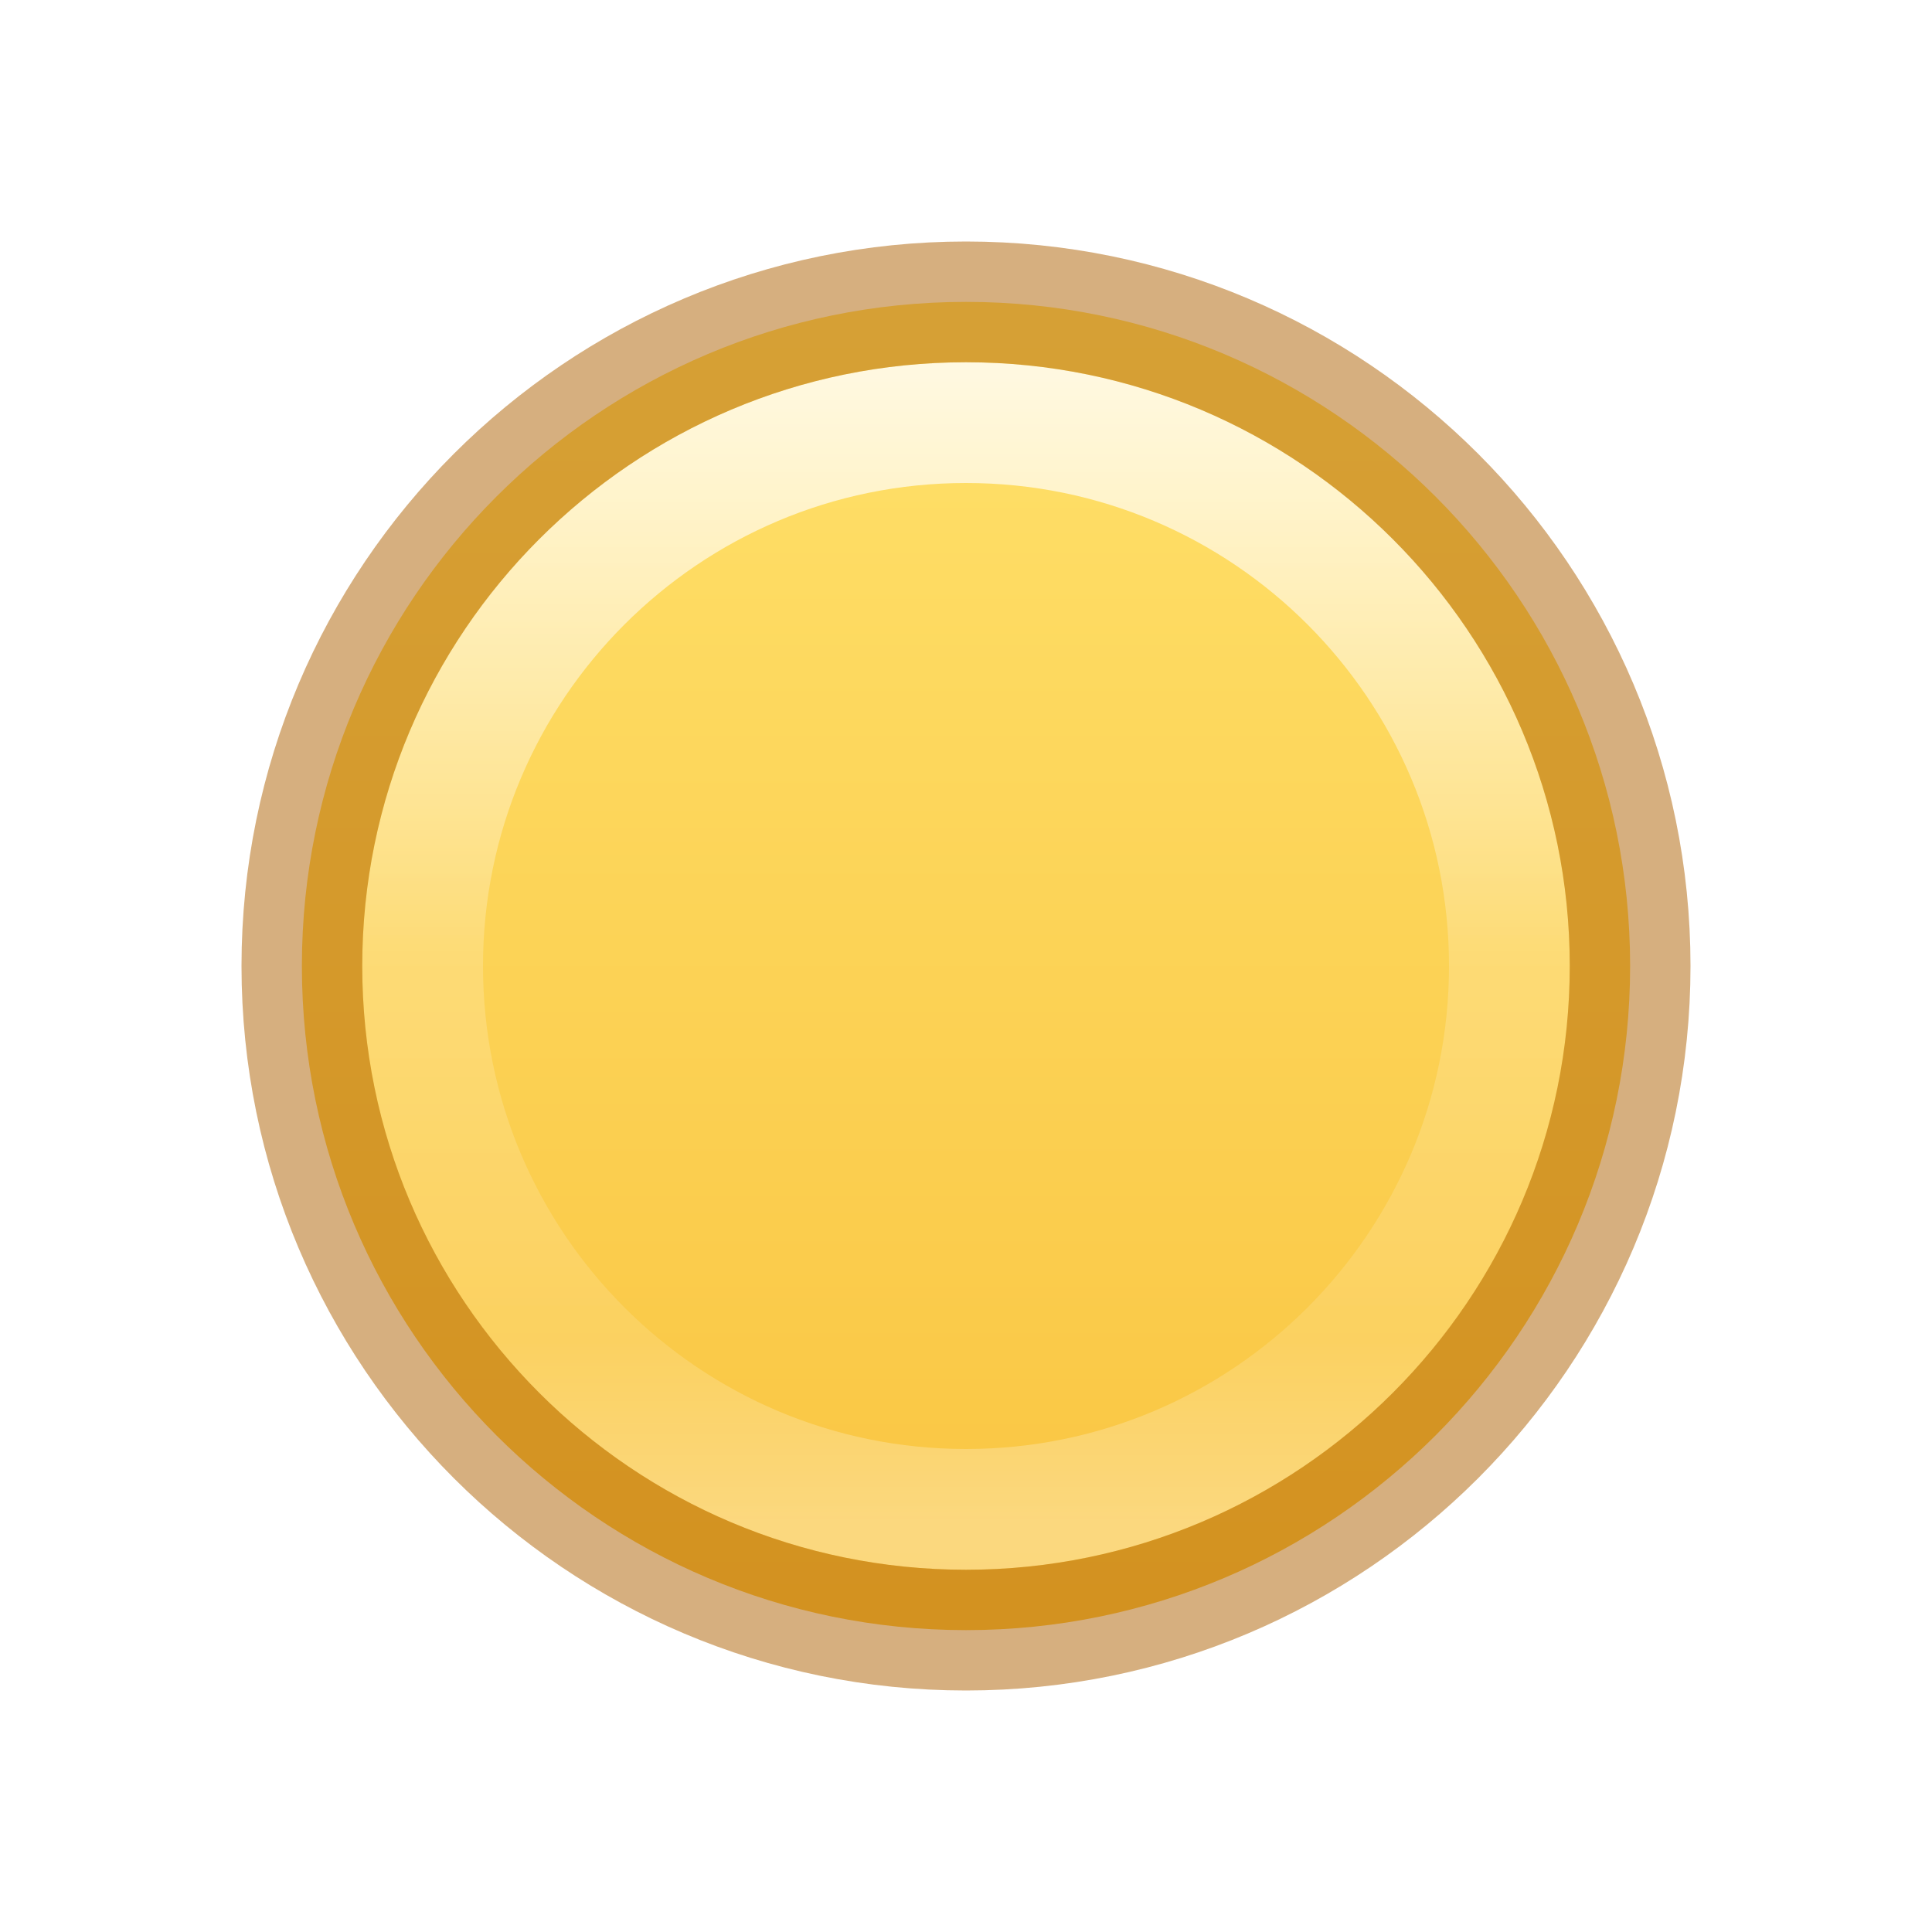
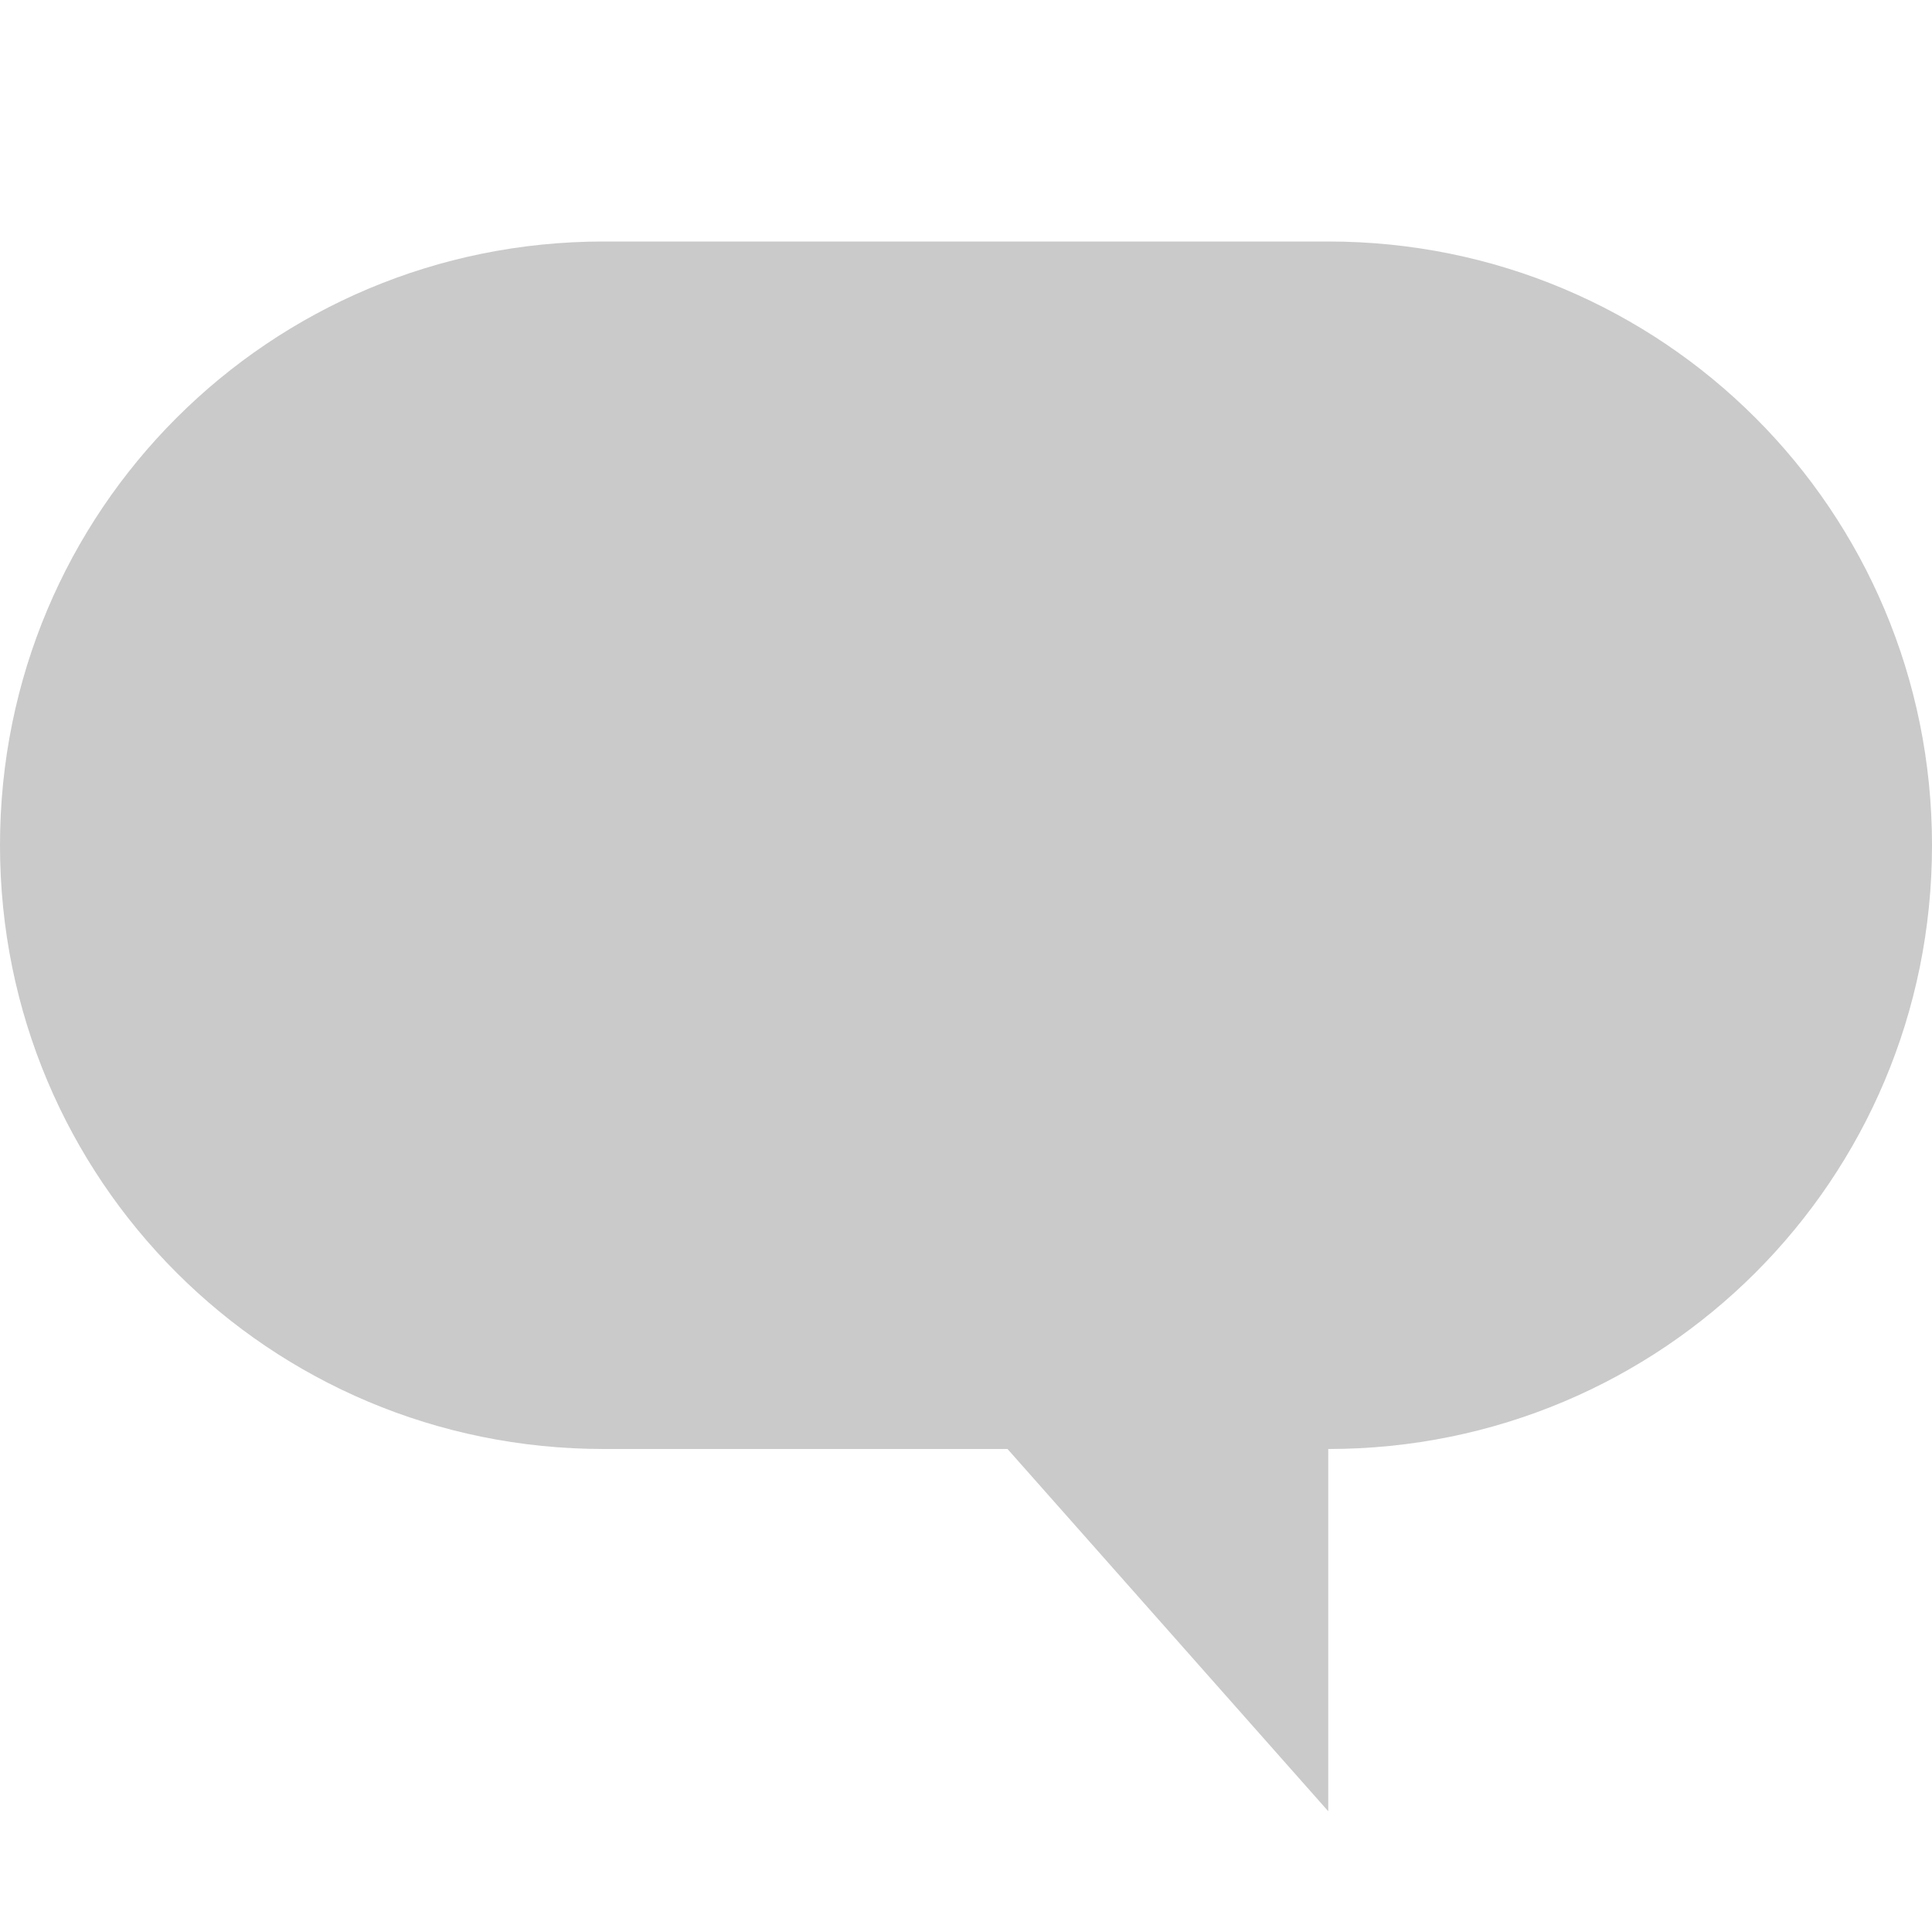
- <svg xmlns="http://www.w3.org/2000/svg" xmlns:xlink="http://www.w3.org/1999/xlink" id="svg4027" height="16" width="16" version="1.1">
-   <defs id="defs4029">
-     <linearGradient id="linearGradient830">
-       <stop id="stop826" offset="0" style="stop-color:#ffe16b;stop-opacity:1" />
-       <stop id="stop828" offset="1" style="stop-color:#f9c440;stop-opacity:1" />
-     </linearGradient>
-     <linearGradient id="linearGradient4011-6-3">
-       <stop offset="0" style="stop-color:#ffffff;stop-opacity:1" id="stop4013-0-0" />
-       <stop offset="0.508" style="stop-color:#ffffff;stop-opacity:0.235" id="stop4015-7-9" />
-       <stop offset="0.835" style="stop-color:#ffffff;stop-opacity:0.157" id="stop4017-6-8" />
-       <stop offset="1" style="stop-color:#ffffff;stop-opacity:0.392" id="stop4019-8-2" />
-     </linearGradient>
-     <linearGradient gradientTransform="matrix(0.2432432,0,0,0.2432432,-9.448695,1.832062)" gradientUnits="userSpaceOnUse" xlink:href="#linearGradient4011-6-3" id="linearGradient4488" y2="44.341" x2="71.204" y1="5.008" x1="71.204" />
-     <linearGradient gradientTransform="rotate(90,8,8.000039)" gradientUnits="userSpaceOnUse" y2="8" x2="13.5" y1="8" x1="2.5" id="linearGradient832" xlink:href="#linearGradient830" />
-   </defs>
-   <path style="color:#000000;clip-rule:nonzero;display:inline;overflow:visible;visibility:visible;opacity:1;isolation:auto;mix-blend-mode:normal;color-interpolation:sRGB;color-interpolation-filters:linearRGB;solid-color:#000000;solid-opacity:1;fill:url(#linearGradient832);fill-opacity:1;fill-rule:evenodd;stroke:none;stroke-width:1px;stroke-linecap:butt;stroke-linejoin:miter;stroke-miterlimit:4;stroke-dasharray:none;stroke-dashoffset:0;stroke-opacity:1;marker:none;color-rendering:auto;image-rendering:auto;shape-rendering:auto;text-rendering:auto;enable-background:accumulate" id="path2555-7-6-5" d="m 13.5,8 c 0,-3.035 -2.465,-5.5 -5.5,-5.5 -3.035,0 -5.5,2.465 -5.5,5.5 0,3.035 2.465,5.5 5.5,5.5 3.035,0 5.5,-2.465 5.5,-5.5 z" />
-   <path style="opacity:0.8;color:#000000;fill:none;stroke:url(#linearGradient4488);stroke-width:1;stroke-linecap:round;stroke-linejoin:round;stroke-miterlimit:4;stroke-opacity:1;stroke-dasharray:none;stroke-dashoffset:0;marker:none;visibility:visible;display:inline;overflow:visible;enable-background:accumulate" id="path8655-6-9-8" d="m 12.5,8 c 0,2.485 -2.015,4.5 -4.5,4.5 -2.485,0 -4.5,-2.015 -4.5,-4.5 0,-2.485 2.015,-4.5 4.5,-4.5 C 10.485,3.5 12.5,5.515 12.5,8 l 0,0 z" />
-   <path style="opacity:0.5;color:#000000;fill:none;stroke:#ad5f00;stroke-width:1;stroke-linecap:butt;stroke-linejoin:round;stroke-miterlimit:4;stroke-opacity:1;stroke-dasharray:none;stroke-dashoffset:0;marker:none;visibility:visible;display:inline;overflow:visible;enable-background:accumulate;clip-rule:nonzero;isolation:auto;mix-blend-mode:normal;color-interpolation:sRGB;color-interpolation-filters:linearRGB;solid-color:#000000;solid-opacity:1;fill-opacity:1;fill-rule:evenodd;filter-blend-mode:normal;filter-gaussianBlur-deviation:0;color-rendering:auto;image-rendering:auto;shape-rendering:auto;text-rendering:auto" id="path2555-7-4-7-3" d="m 8,2.5 c -3.035,0 -5.5,2.465 -5.5,5.5 0,3.035 2.465,5.5 5.5,5.5 3.035,0 5.5,-2.465 5.5,-5.5 0,-3.035 -2.465,-5.5 -5.5,-5.5 z" />
+ <svg xmlns="http://www.w3.org/2000/svg" height="16" width="16">
+   <g color="#bebebe" transform="translate(-313 91)">
+     <path d="M318-89c-2.77 0-5 2.23-5 5s2.23 5 5 5h3.344L324-76v-3c2.77 0 5-2.23 5-5s-2.23-5-5-5z" fill="#666" opacity=".35" overflow="visible" style="marker:none" />
+   </g>
</svg>
